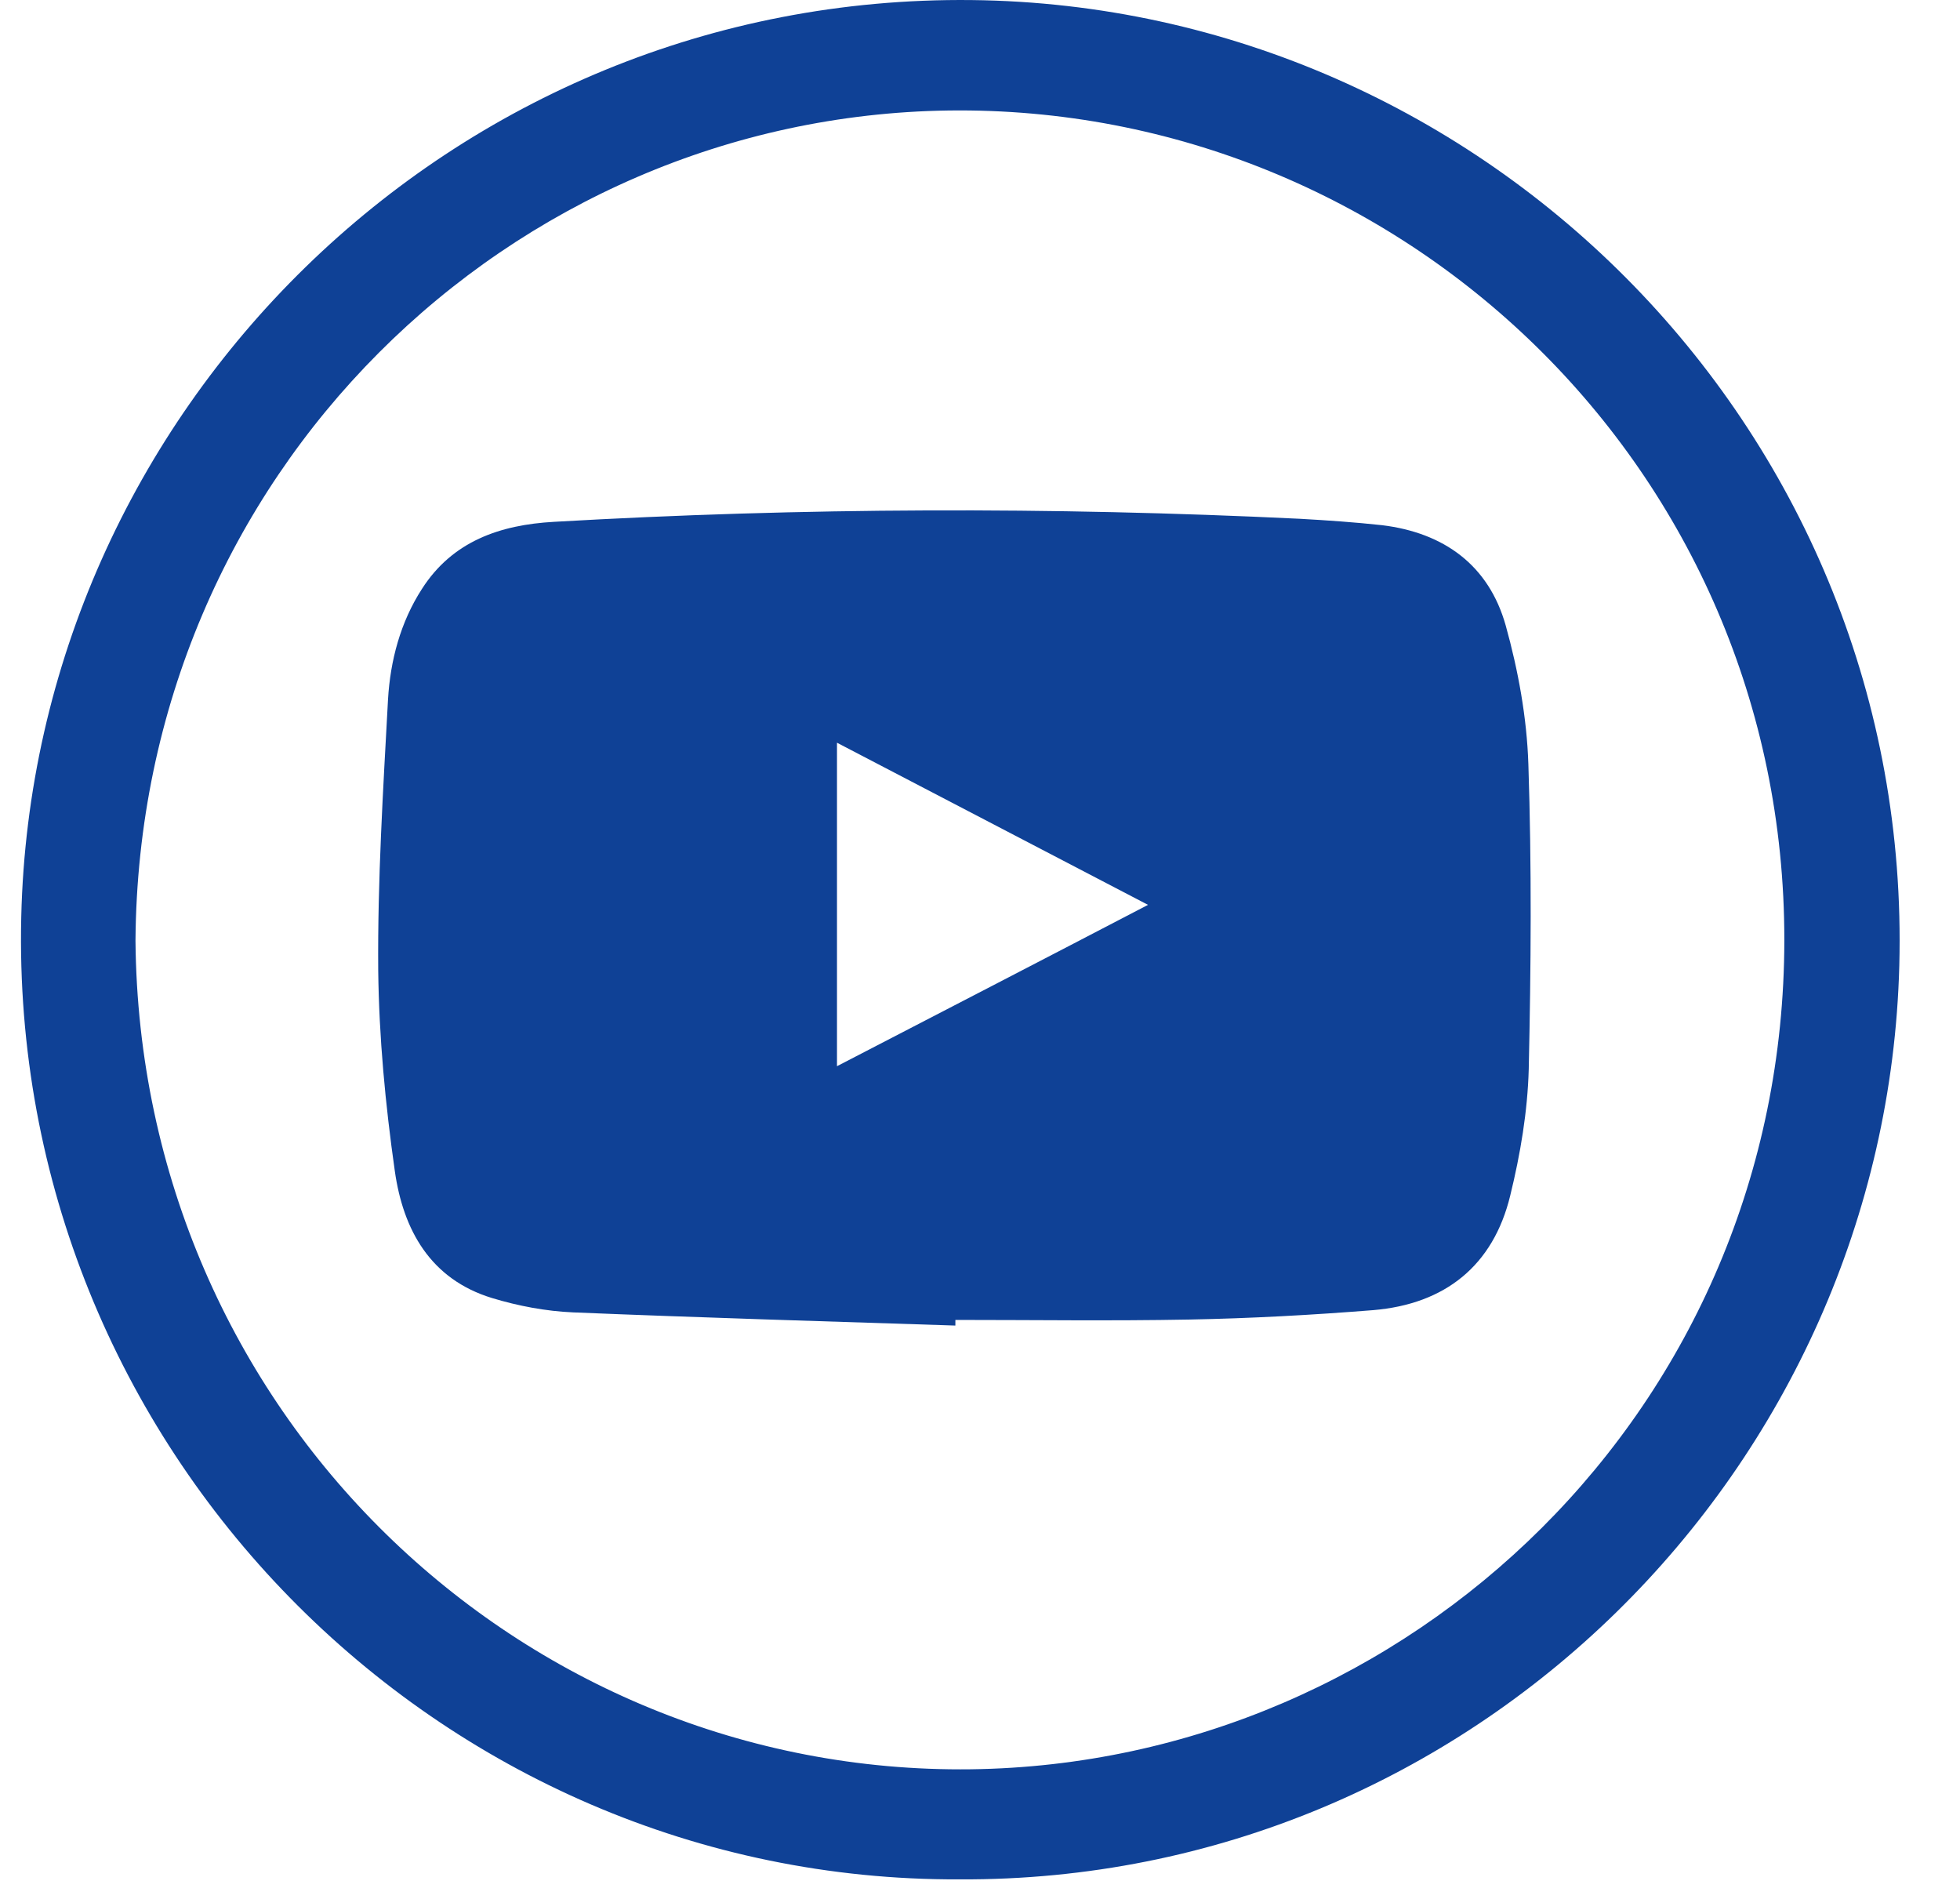
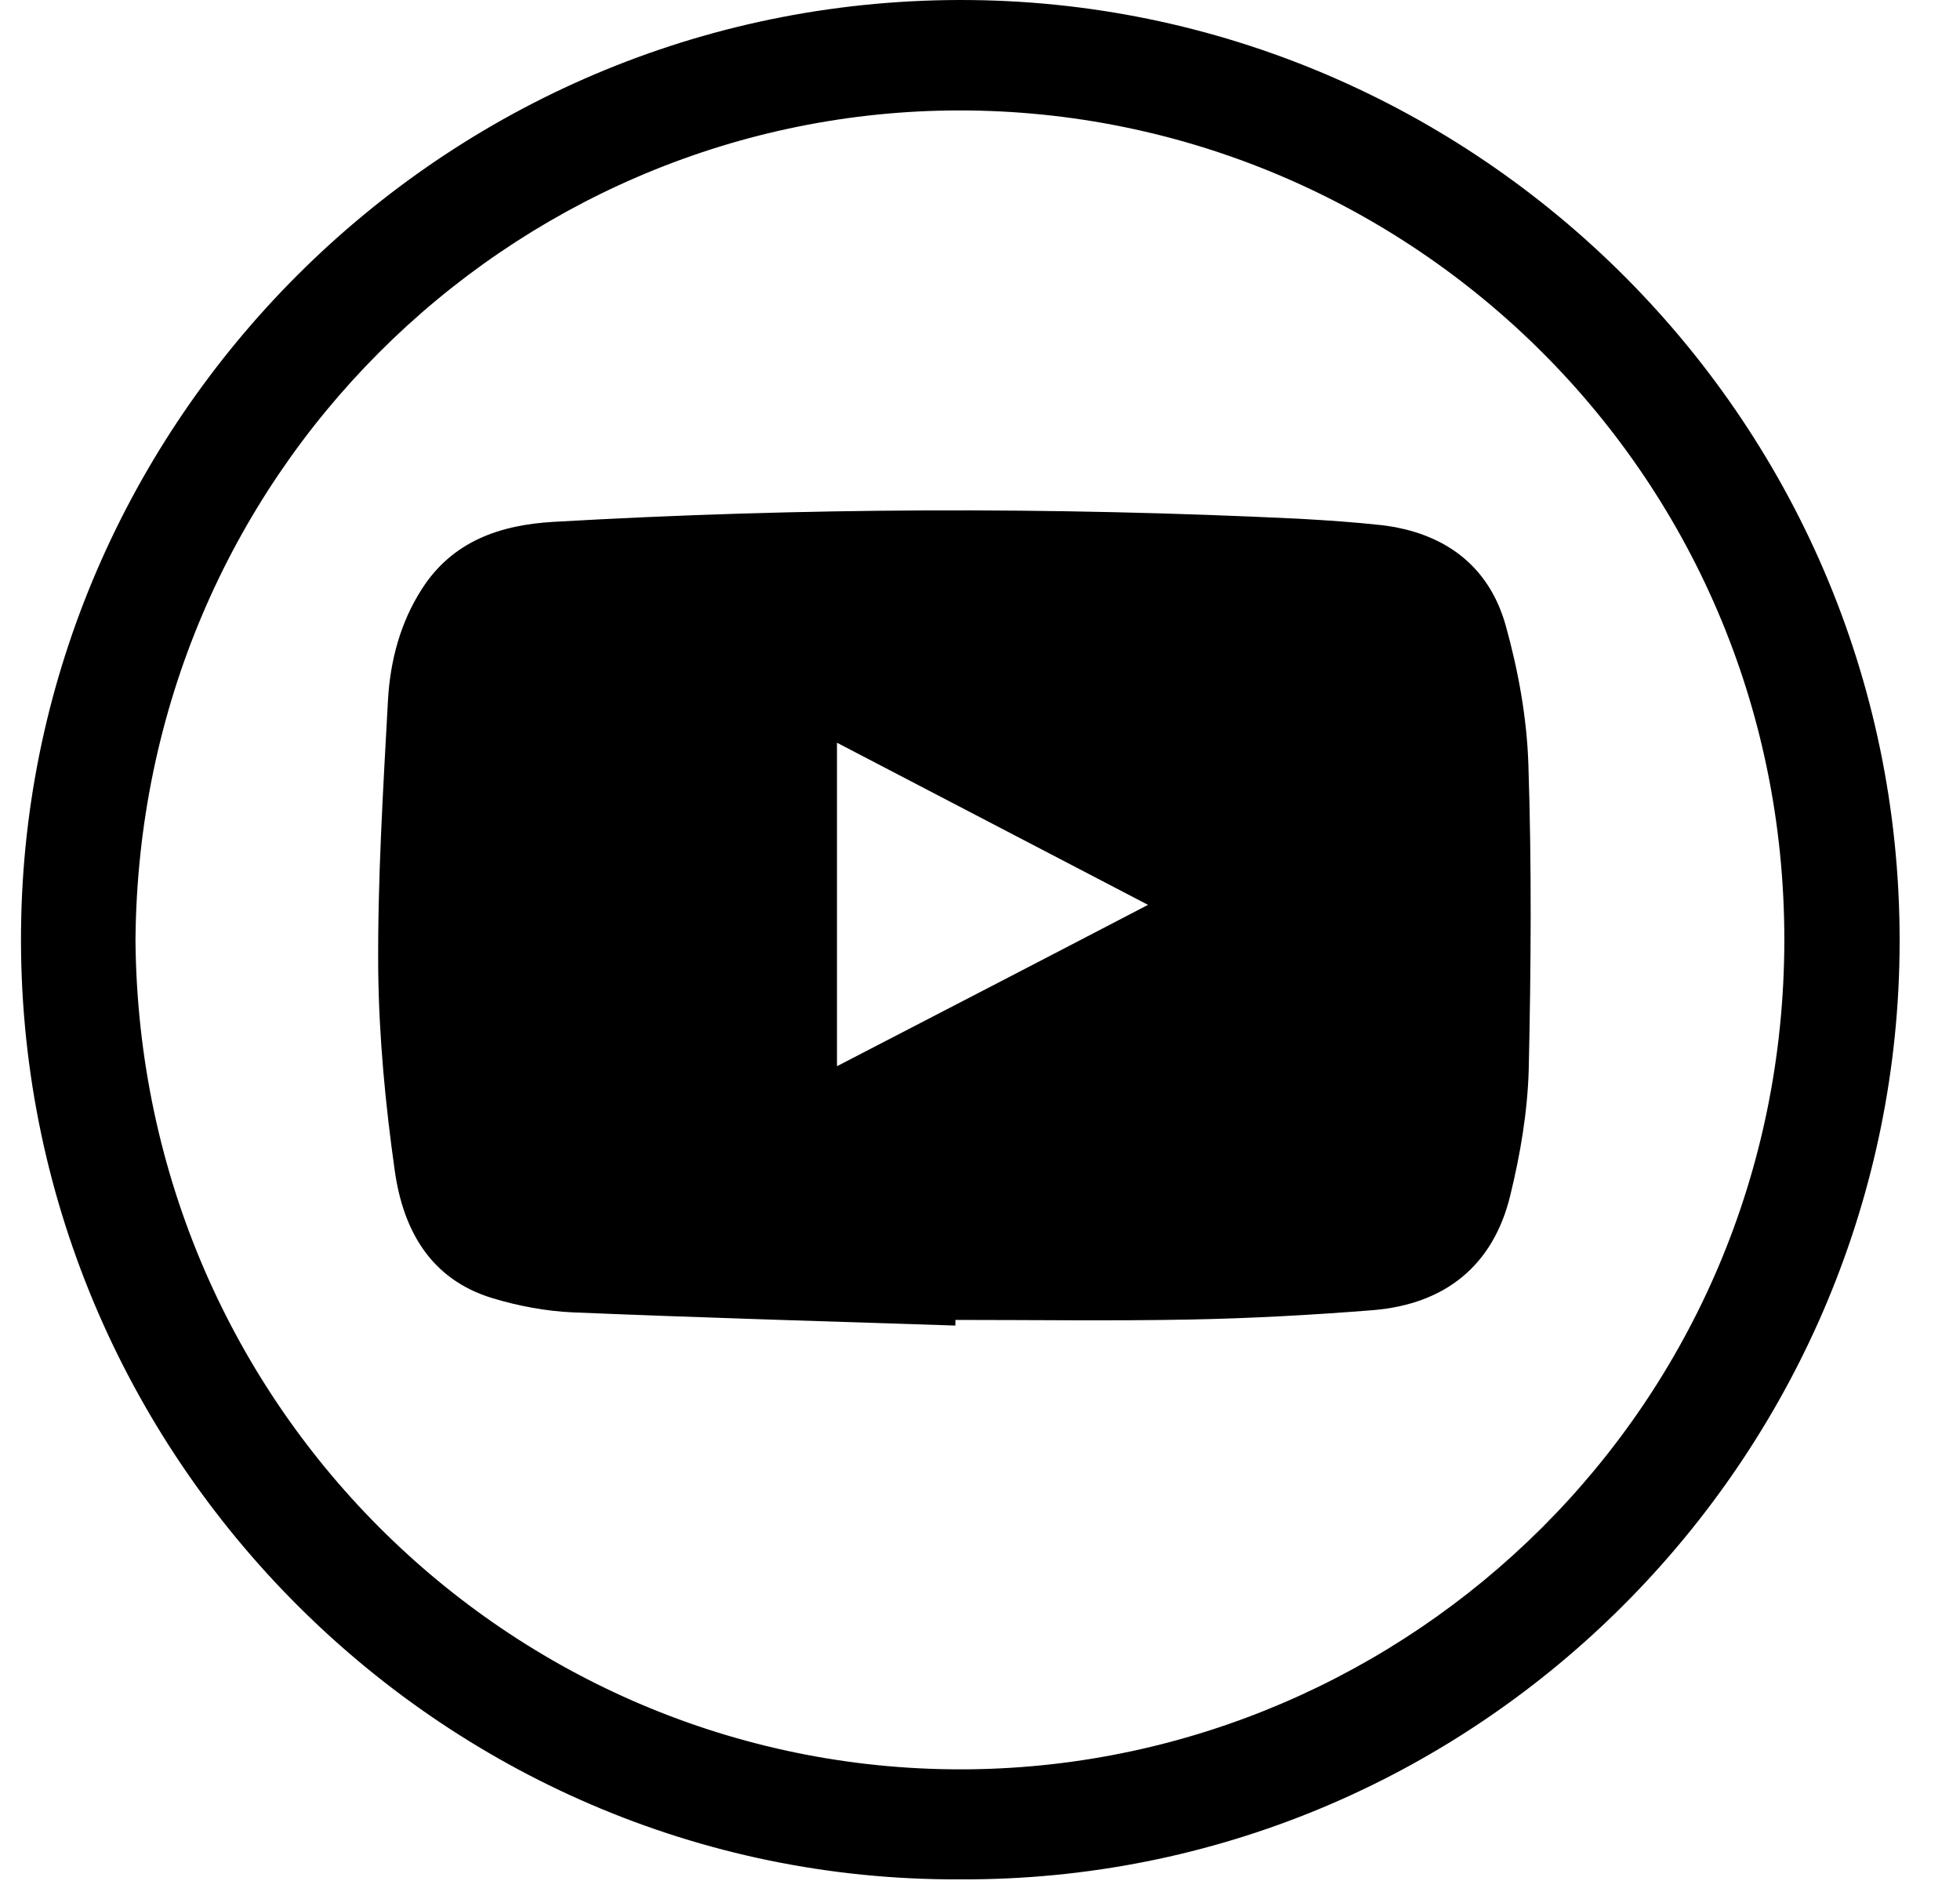
- <svg xmlns="http://www.w3.org/2000/svg" width="32" height="31" viewBox="0 0 32 31" fill="none">
-   <path d="M15.666 30.681C7.148 30.718 0.144 23.628 0.347 14.969C0.538 6.728 7.363 -0.091 15.863 0.001C24.276 0.093 31.236 7.097 31.009 15.763C30.793 23.979 24.023 30.724 15.666 30.681ZM2.212 15.356C2.28 23.056 8.502 28.976 15.85 28.884C23.008 28.792 29.125 22.976 29.132 15.35C29.138 7.645 22.86 1.706 15.487 1.804C8.329 1.903 2.267 7.731 2.212 15.356Z" fill="#0F4196" />
-   <path d="M15.598 21.64C13.518 21.572 11.438 21.511 9.357 21.425C8.914 21.406 8.459 21.32 8.034 21.191C7.025 20.883 6.582 20.077 6.446 19.117C6.292 18.034 6.188 16.938 6.175 15.843C6.163 14.372 6.255 12.895 6.335 11.418C6.372 10.784 6.538 10.156 6.889 9.614C7.388 8.833 8.169 8.568 9.043 8.519C13.099 8.285 17.161 8.273 21.217 8.469C21.666 8.494 22.116 8.525 22.565 8.574C23.574 8.697 24.306 9.226 24.583 10.211C24.787 10.944 24.928 11.713 24.953 12.476C25.008 14.132 24.996 15.793 24.959 17.455C24.94 18.144 24.823 18.84 24.657 19.517C24.38 20.662 23.593 21.289 22.423 21.388C21.42 21.468 20.417 21.523 19.414 21.542C18.146 21.566 16.872 21.548 15.598 21.548C15.598 21.572 15.598 21.609 15.598 21.64ZM18.743 14.772C17.02 13.873 15.352 13.005 13.665 12.125C13.665 13.91 13.665 15.633 13.665 17.406C15.364 16.526 17.032 15.664 18.743 14.772Z" fill="#0F4196" />
+ <svg xmlns="http://www.w3.org/2000/svg" width="32" height="31" viewBox="0 0 32 31" fill="currentColor">
+   <path d="M15.666 30.681C7.148 30.718 0.144 23.628 0.347 14.969C0.538 6.728 7.363 -0.091 15.863 0.001C24.276 0.093 31.236 7.097 31.009 15.763C30.793 23.979 24.023 30.724 15.666 30.681ZM2.212 15.356C2.28 23.056 8.502 28.976 15.85 28.884C23.008 28.792 29.125 22.976 29.132 15.35C29.138 7.645 22.86 1.706 15.487 1.804C8.329 1.903 2.267 7.731 2.212 15.356Z" />
+   <path d="M15.598 21.64C13.518 21.572 11.438 21.511 9.357 21.425C8.914 21.406 8.459 21.32 8.034 21.191C7.025 20.883 6.582 20.077 6.446 19.117C6.292 18.034 6.188 16.938 6.175 15.843C6.163 14.372 6.255 12.895 6.335 11.418C6.372 10.784 6.538 10.156 6.889 9.614C7.388 8.833 8.169 8.568 9.043 8.519C13.099 8.285 17.161 8.273 21.217 8.469C21.666 8.494 22.116 8.525 22.565 8.574C23.574 8.697 24.306 9.226 24.583 10.211C24.787 10.944 24.928 11.713 24.953 12.476C25.008 14.132 24.996 15.793 24.959 17.455C24.94 18.144 24.823 18.84 24.657 19.517C24.38 20.662 23.593 21.289 22.423 21.388C21.42 21.468 20.417 21.523 19.414 21.542C18.146 21.566 16.872 21.548 15.598 21.548C15.598 21.572 15.598 21.609 15.598 21.64ZM18.743 14.772C17.02 13.873 15.352 13.005 13.665 12.125C13.665 13.91 13.665 15.633 13.665 17.406C15.364 16.526 17.032 15.664 18.743 14.772Z" />
</svg>
